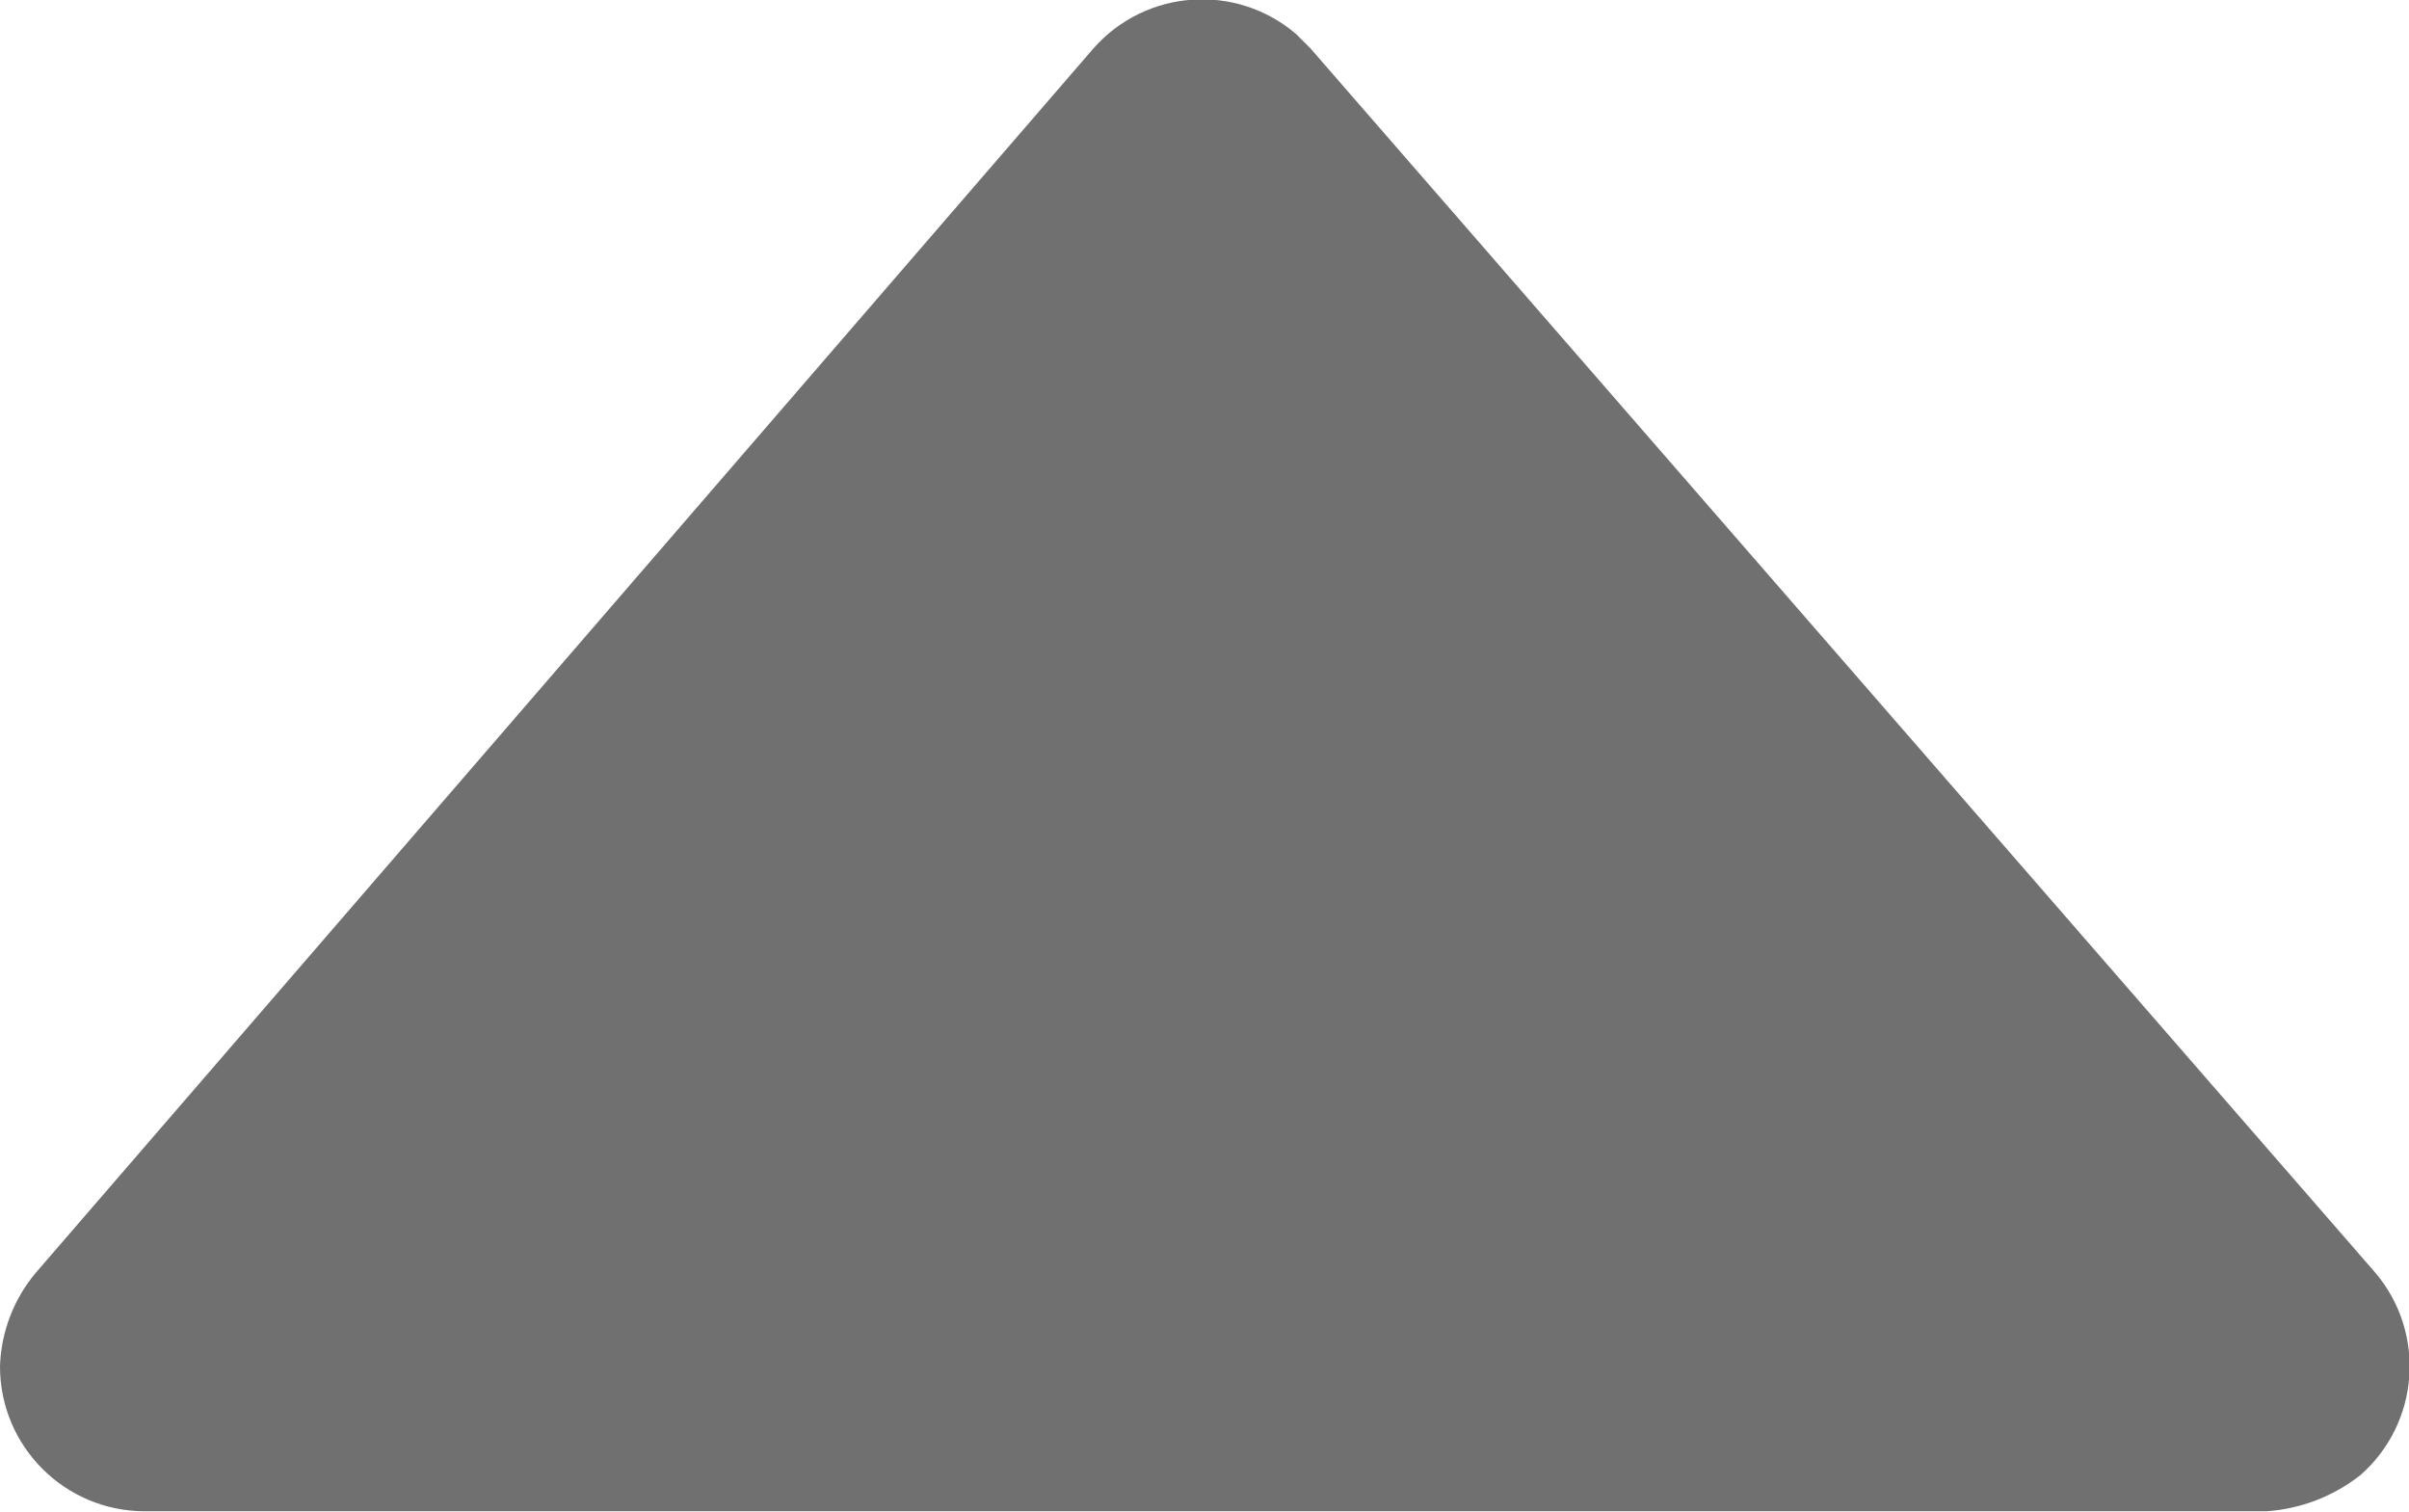
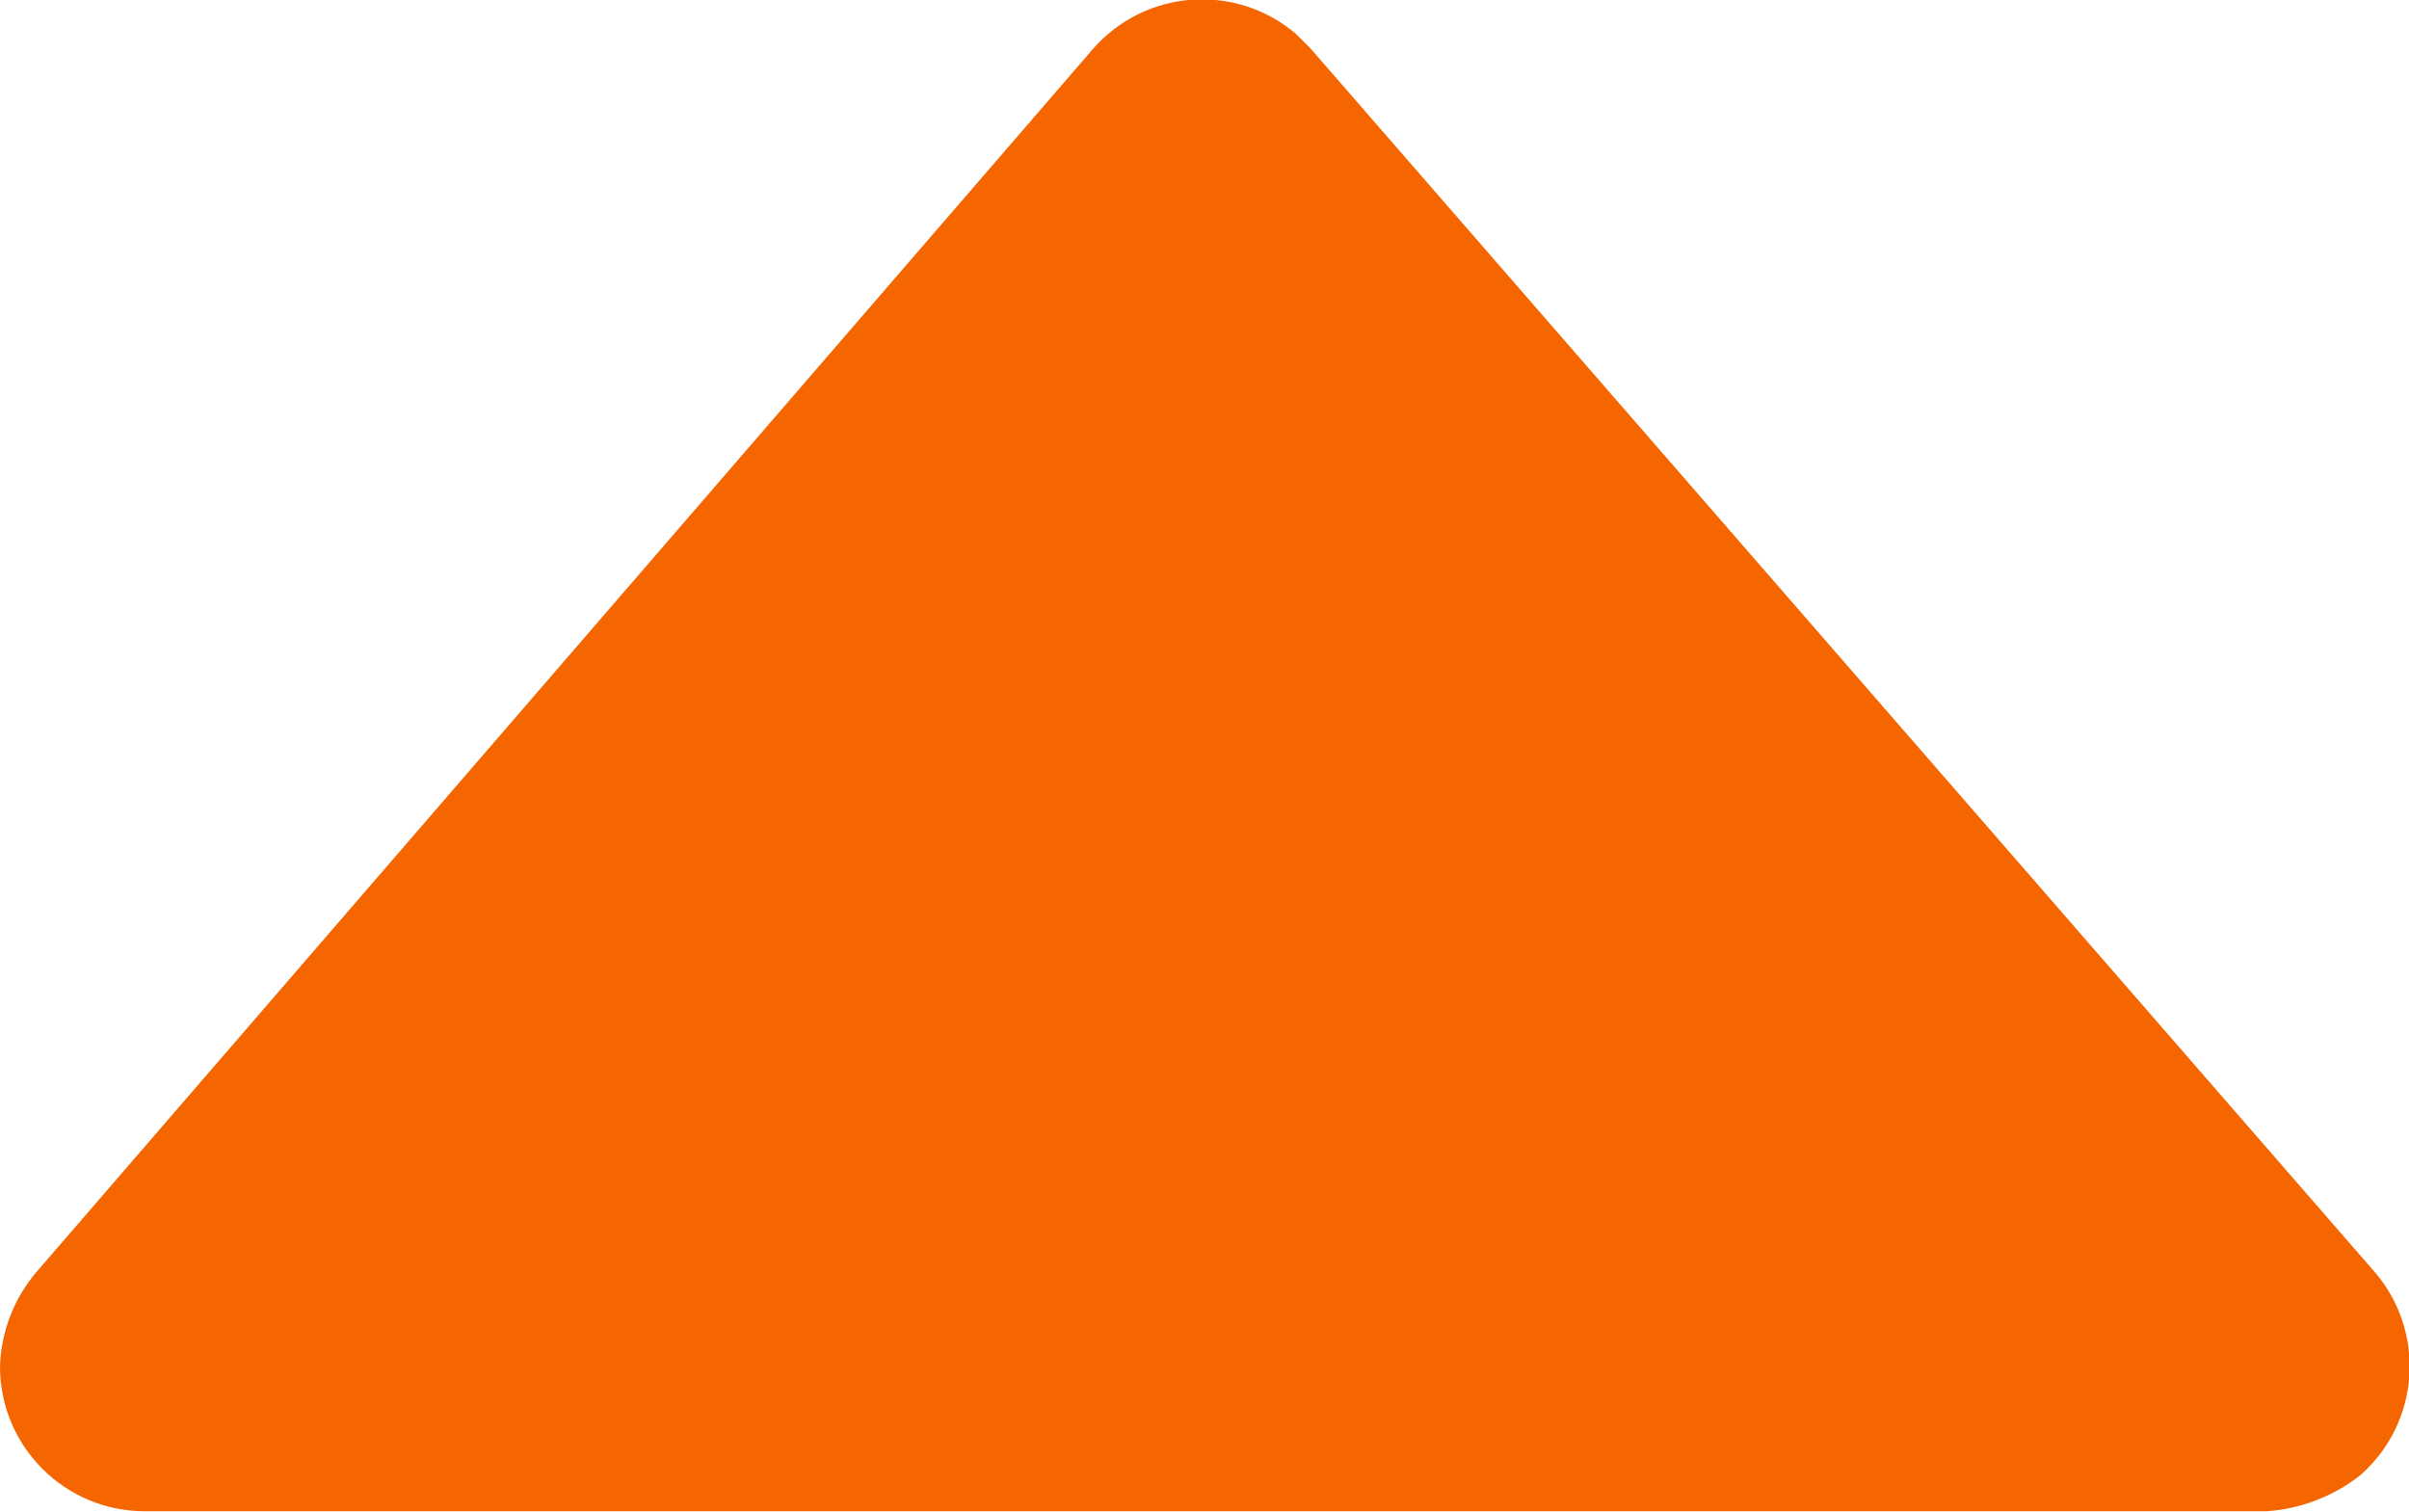
<svg xmlns="http://www.w3.org/2000/svg" viewBox="0 0 33.27 20.87">
  <defs>
-     <style>.cls-1{fill:#707070;}</style>
+     <style>.cls-1{fill:#F56600;}</style>
  </defs>
  <g id="Layer_2" data-name="Layer 2">
    <g id="Layer_1-2" data-name="Layer 1">
      <path id="Polygon_5" data-name="Polygon 5" class="cls-1" d="M15.1.67a2,2,0,0,1,2.8-.2l.2.2,14.7,16.9a2,2,0,0,1-.2,2.8,2.35,2.35,0,0,1-1.3.5H2a2,2,0,0,1-2-2,2.11,2.11,0,0,1,.5-1.3Z" />
    </g>
  </g>
</svg>
